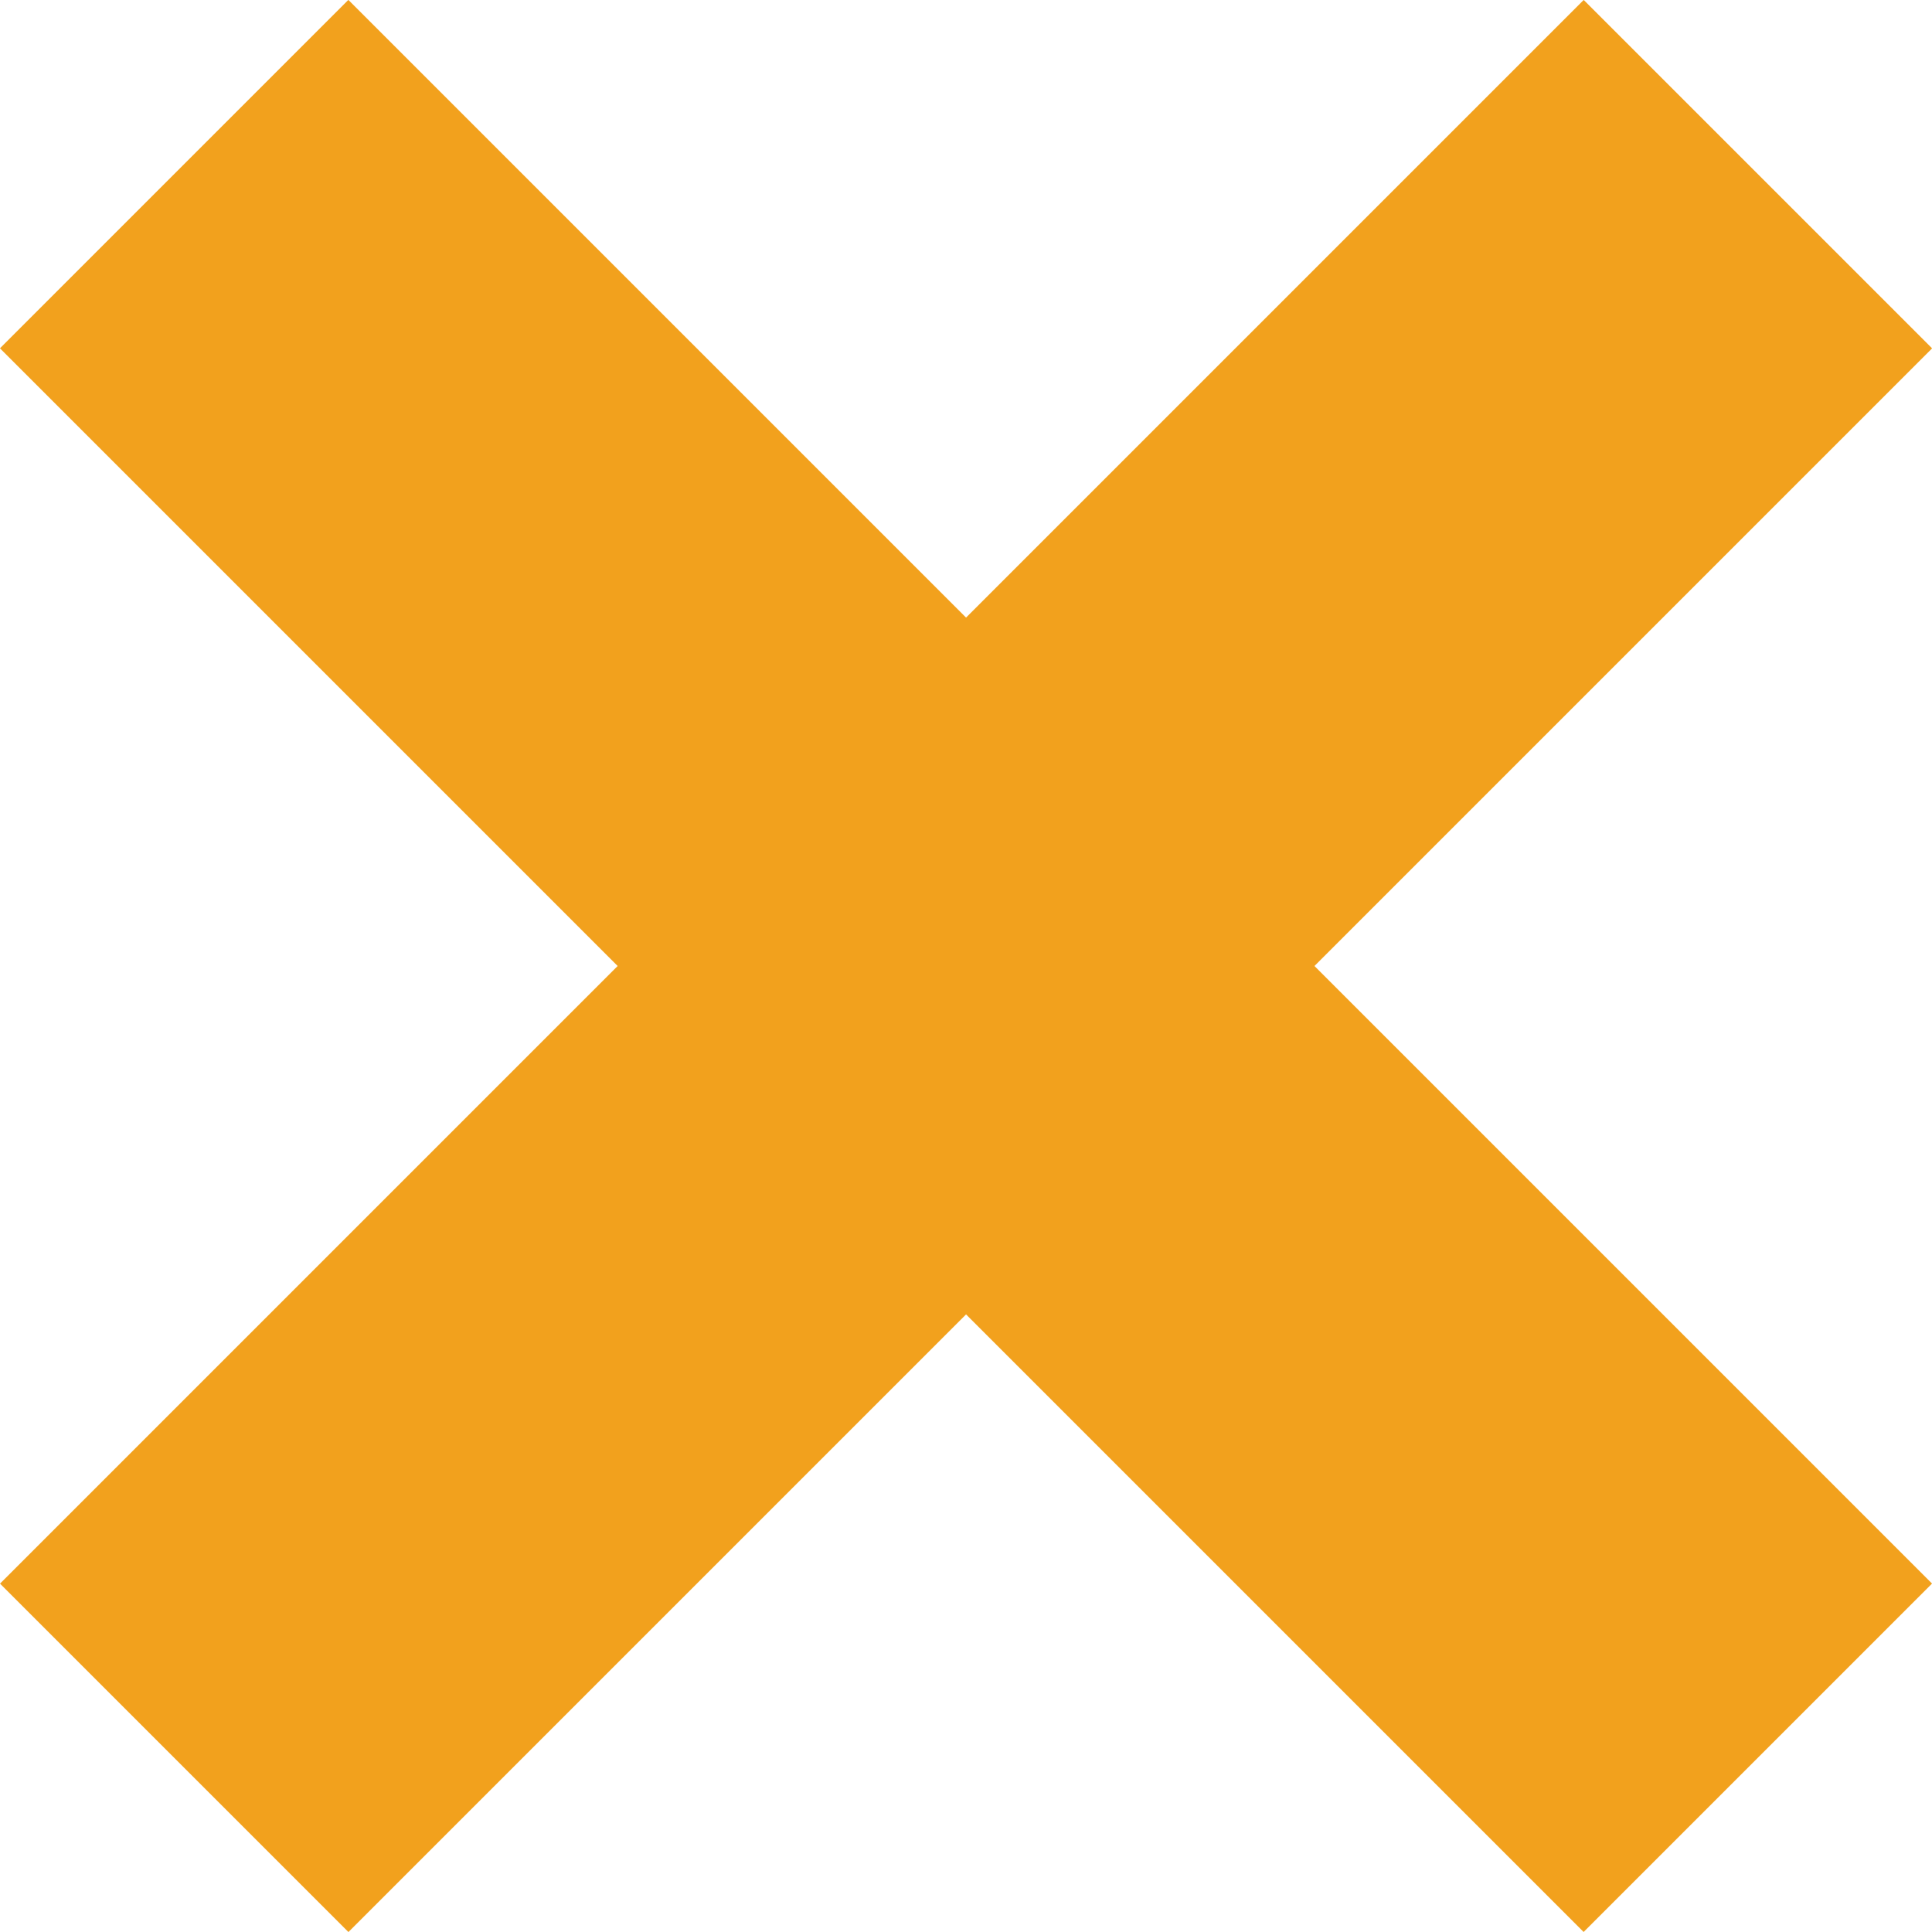
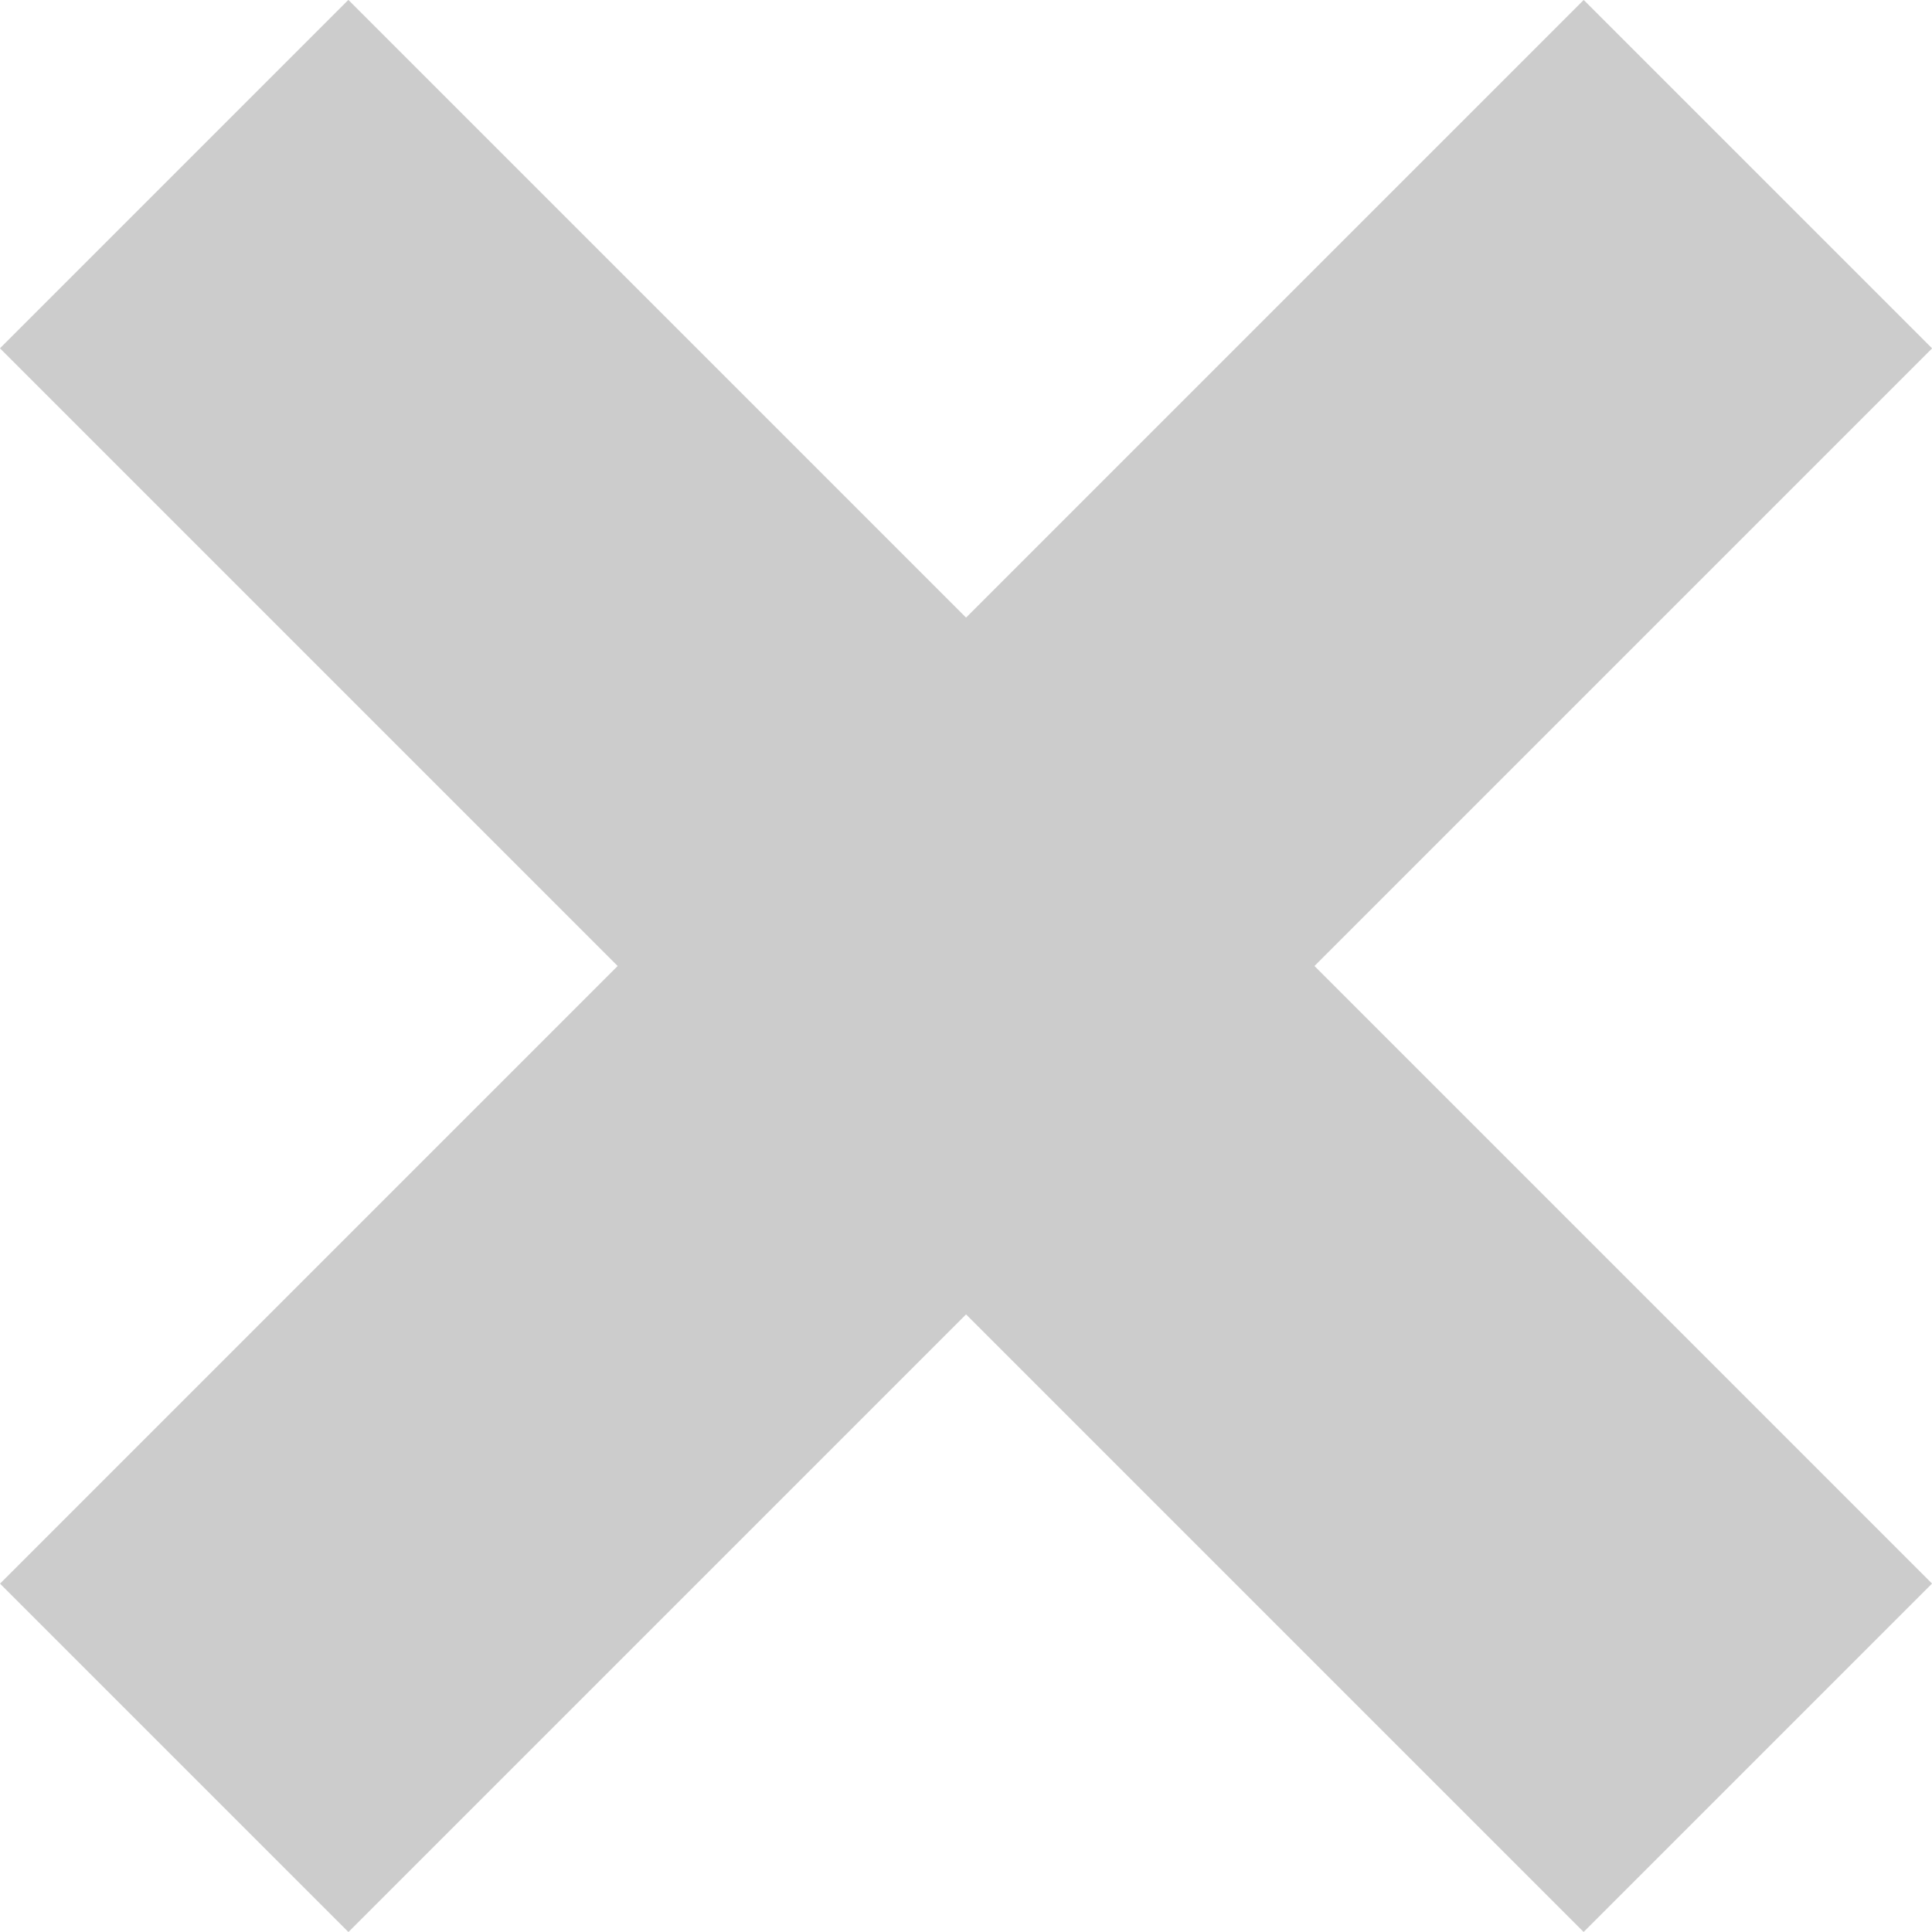
<svg xmlns="http://www.w3.org/2000/svg" id="Layer_1" data-name="Layer 1" viewBox="0 0 32.78 32.78">
  <defs>
-     <style>.cls-1{fill:#f2a11d;}</style>
+     <style>.cls-1{fill:#ccc;}</style>
  </defs>
  <rect class="cls-1" x="-2.61" y="12.21" width="38" height="8.36" transform="translate(16.39 -6.79) rotate(45)" />
  <rect class="cls-1" x="-2.61" y="12.21" width="38" height="8.36" transform="translate(39.57 16.39) rotate(135)" />
</svg>
